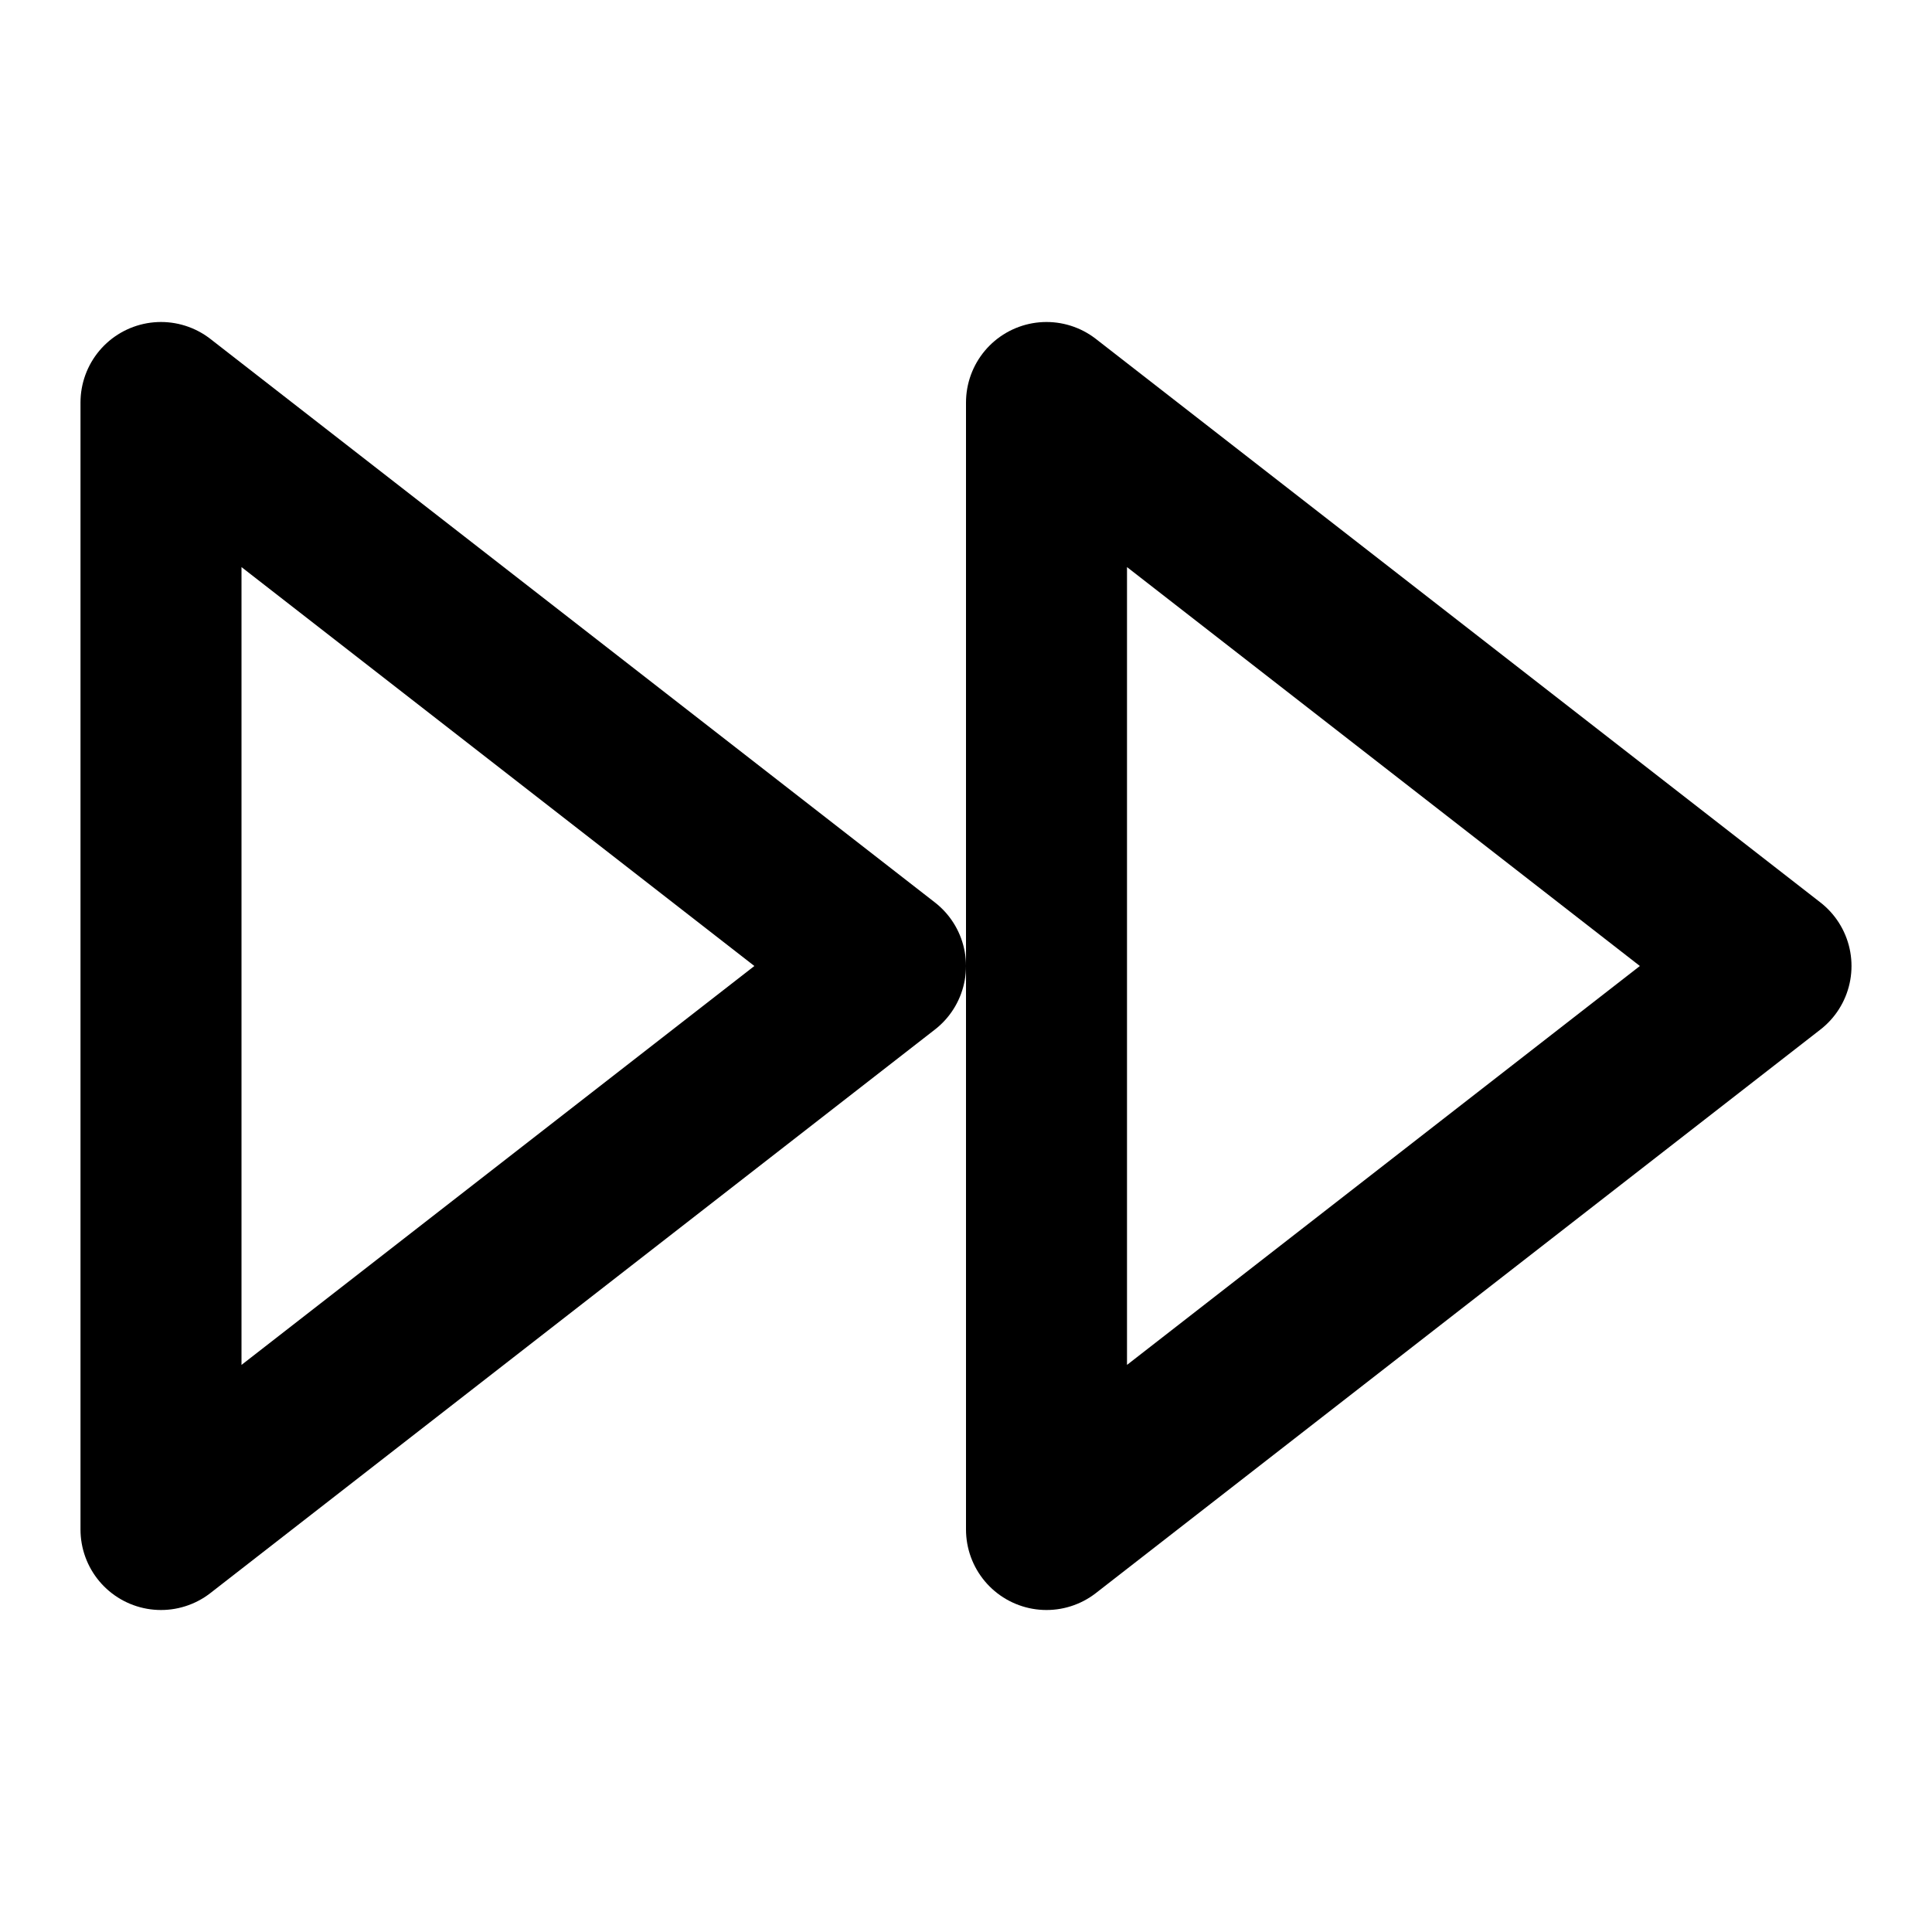
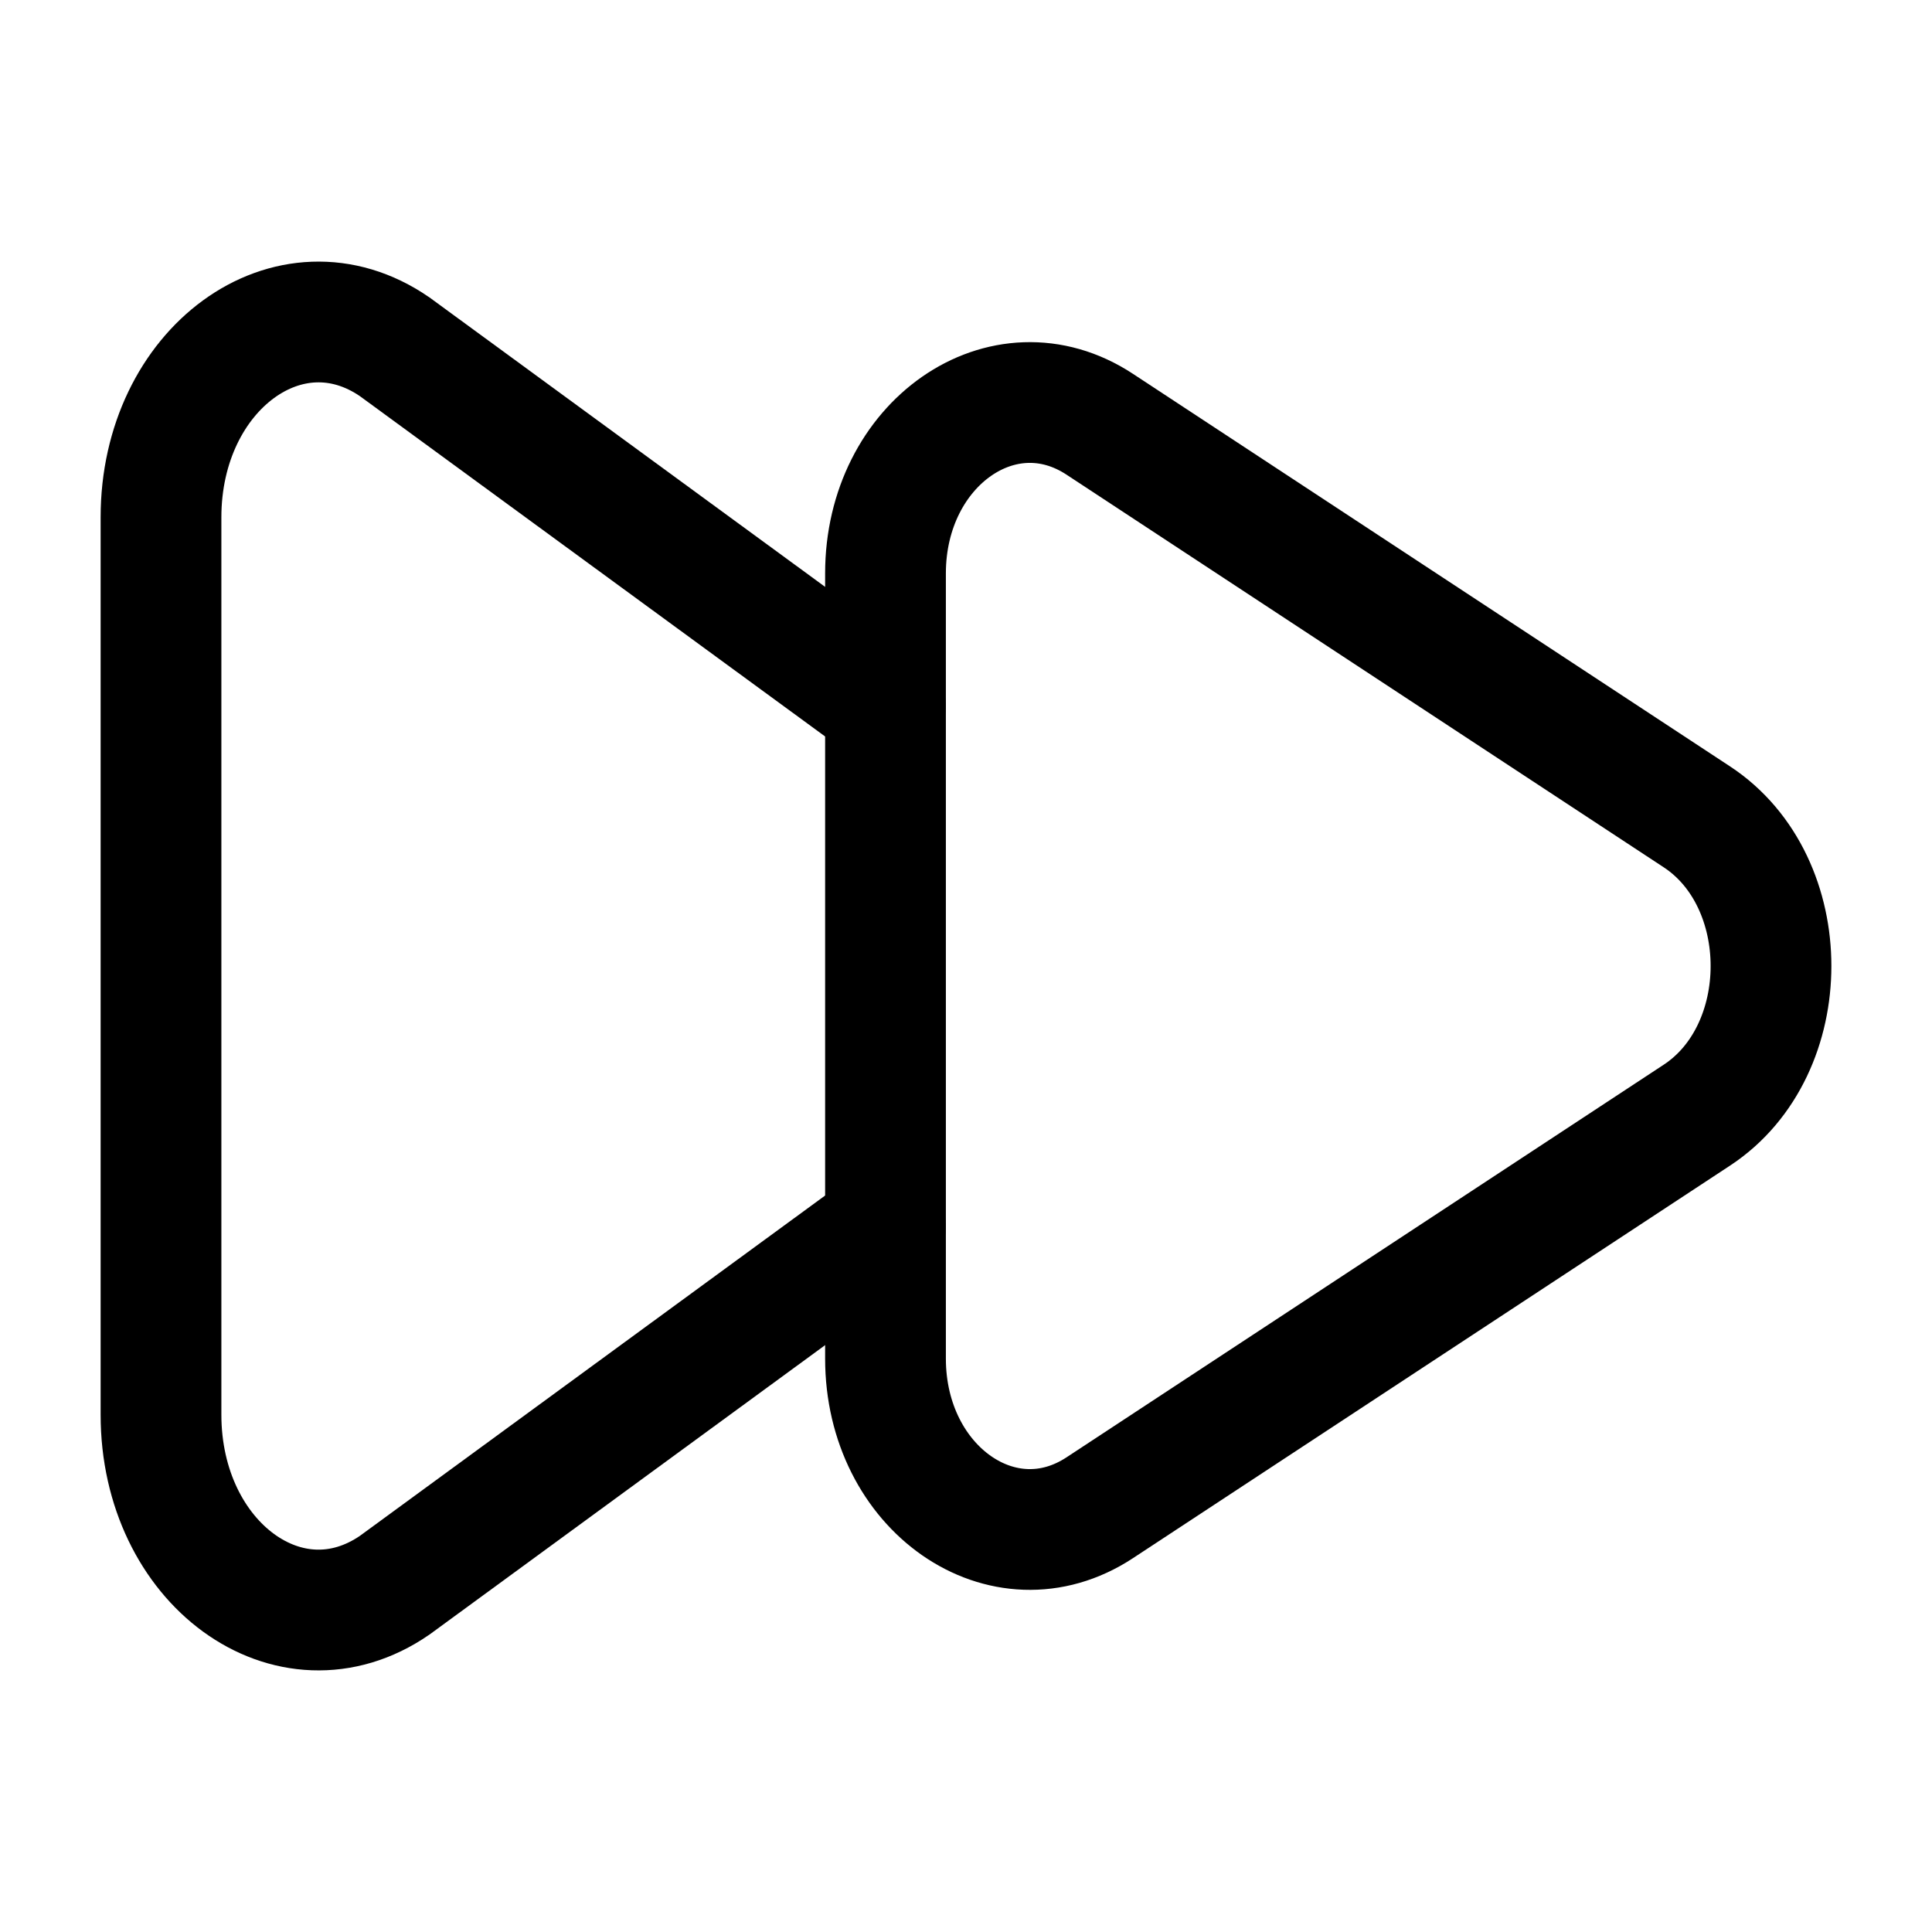
- <svg xmlns="http://www.w3.org/2000/svg" width="24" height="24" viewBox="0 0 24 24" fill="none" stroke="currentColor" stroke-width="2" stroke-linecap="round" stroke-linejoin="round">
-   <polygon points="13 19 22 12 13 5 13 19" />
-   <polygon points="2 19 11 12 2 5 2 19" />
+ <svg xmlns="http://www.w3.org/2000/svg" width="24" height="24" viewBox="0 0 24 24" fill="none">
+   <path d="M11 8.768L4.903 4.308C3.601 3.411 2 4.579 2 6.426L2 17.574C2 19.421 3.601 20.589 4.903 19.692L11 15.232" stroke-width="1.5" stroke-linecap="round" stroke="black" />
+   <path d="M11 7.123L11 16.877C11 18.493 12.467 19.515 13.661 18.73L21.079 13.853C22.307 13.046 22.307 10.954 21.079 10.147L13.661 5.27C12.467 4.485 11 5.507 11 7.123Z" stroke-width="1.5" stroke-linecap="round" stroke="black" />
</svg>
